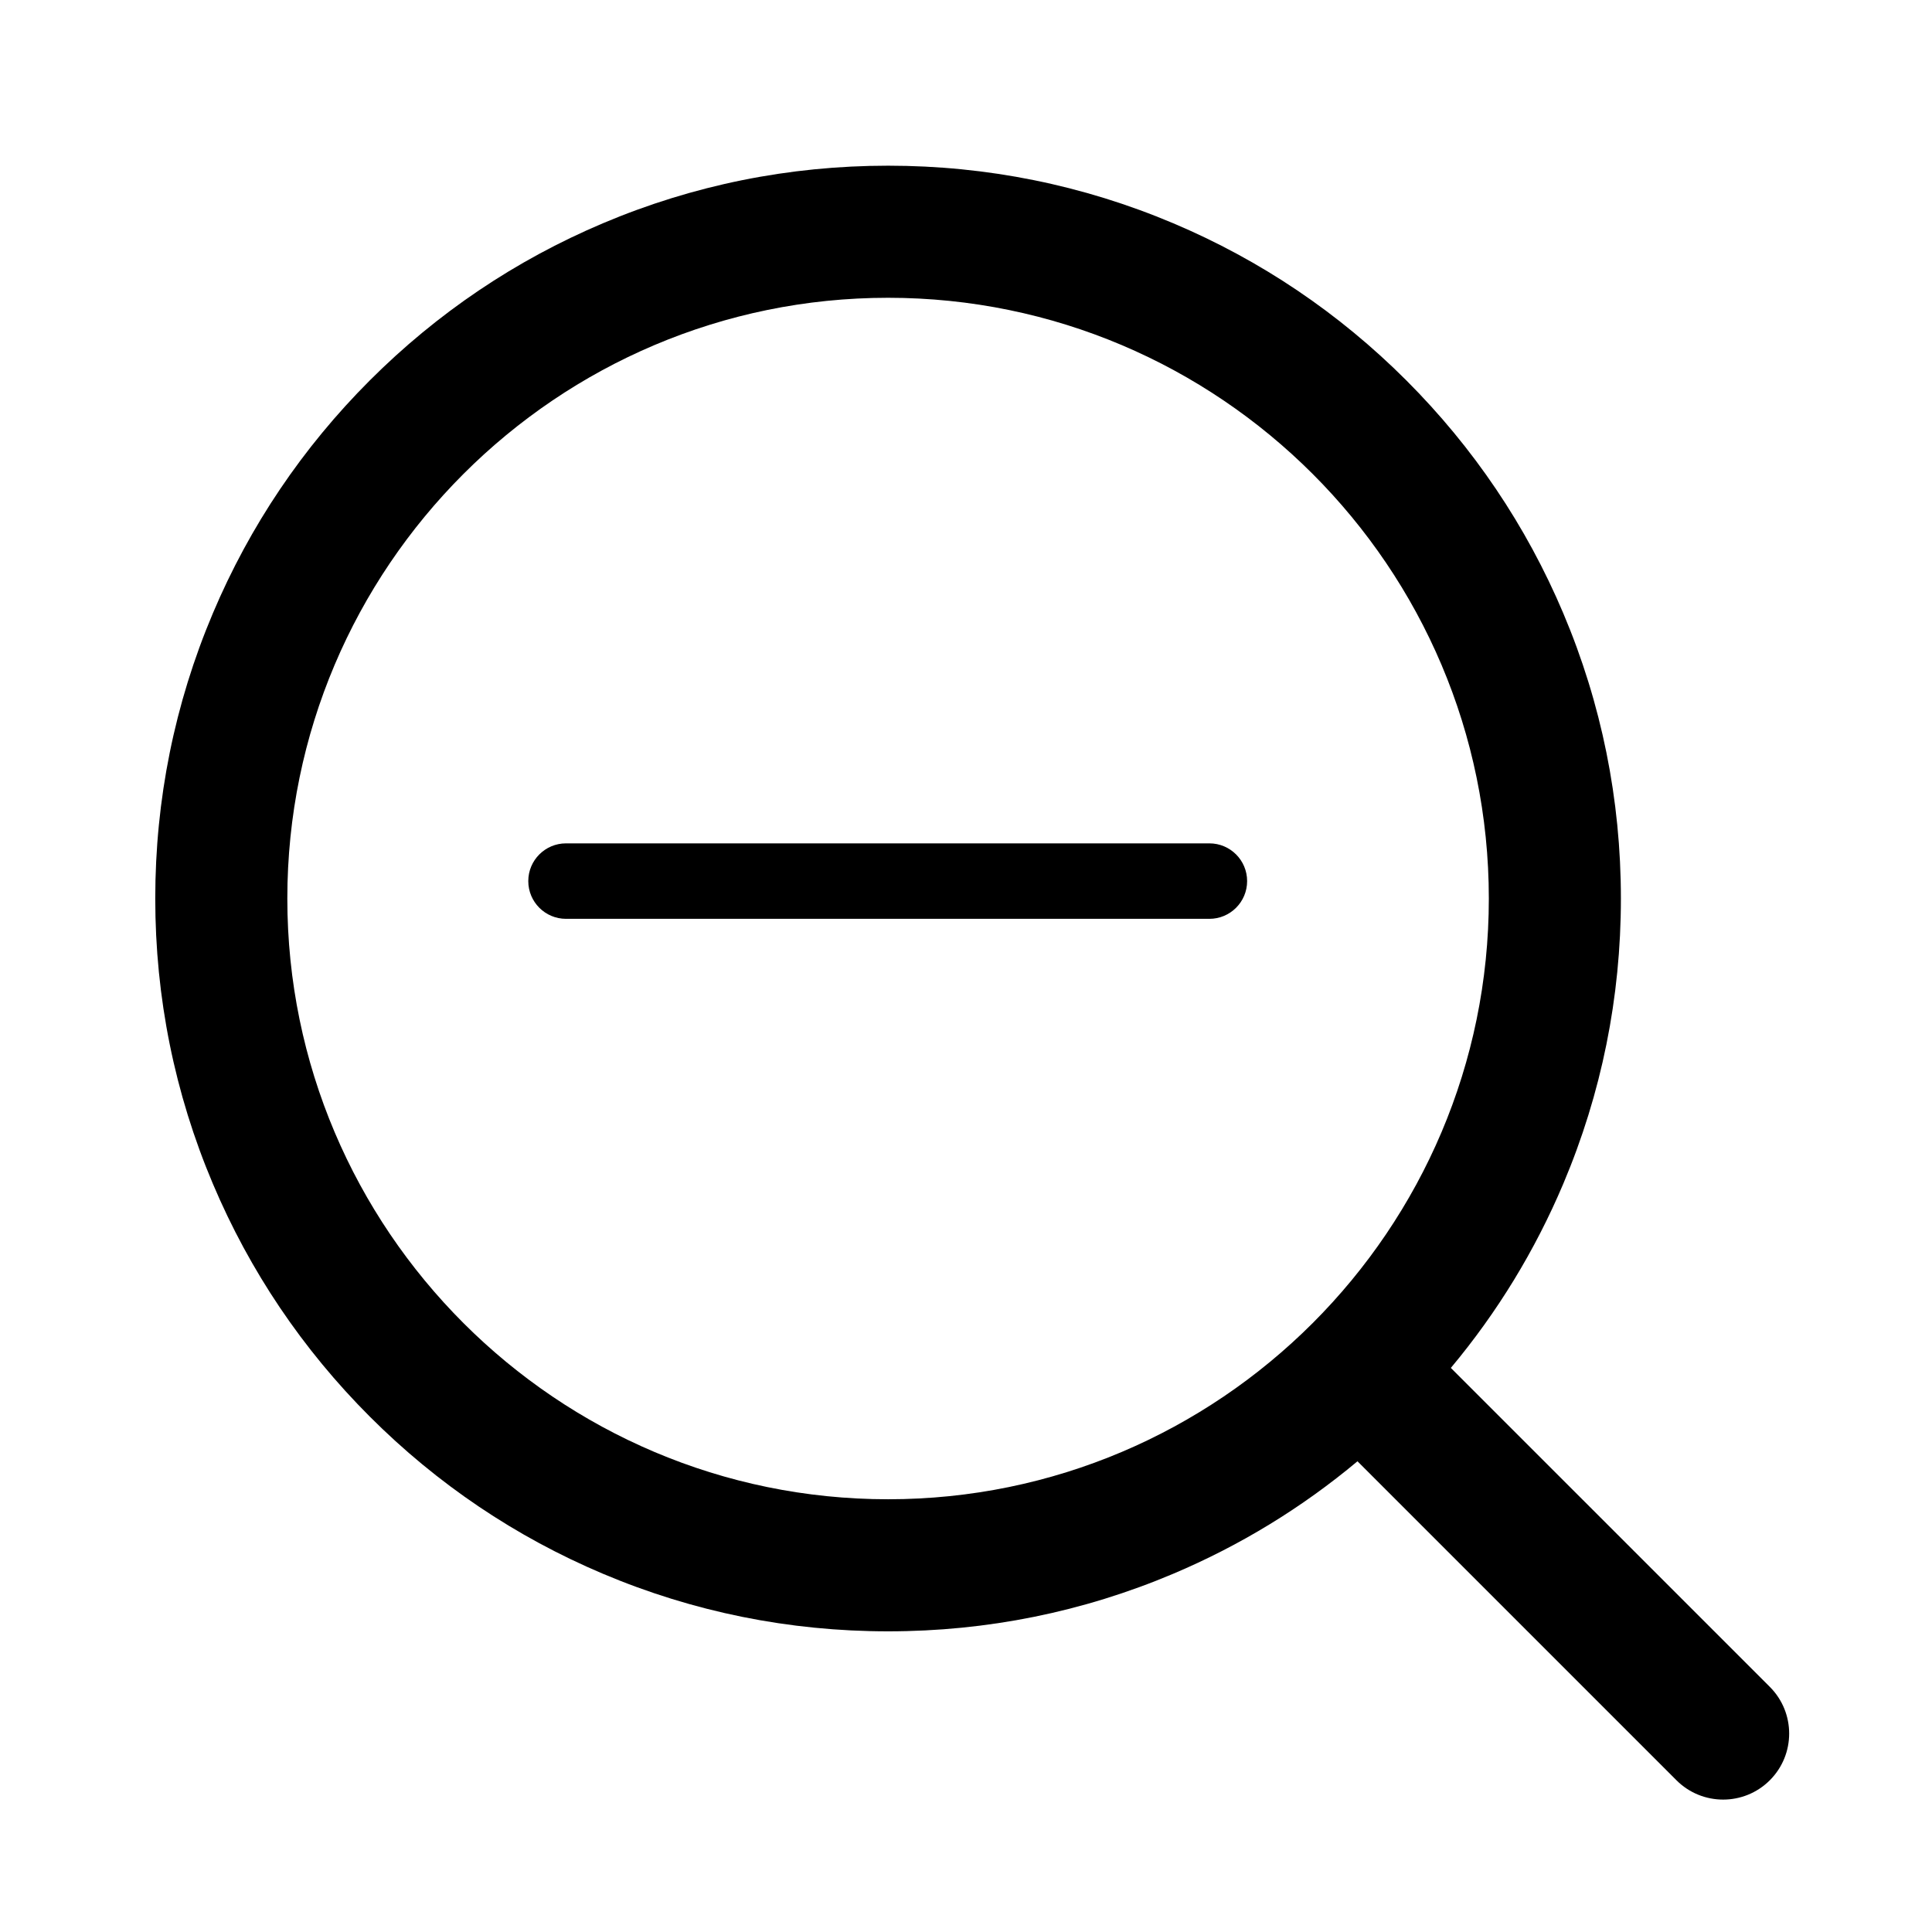
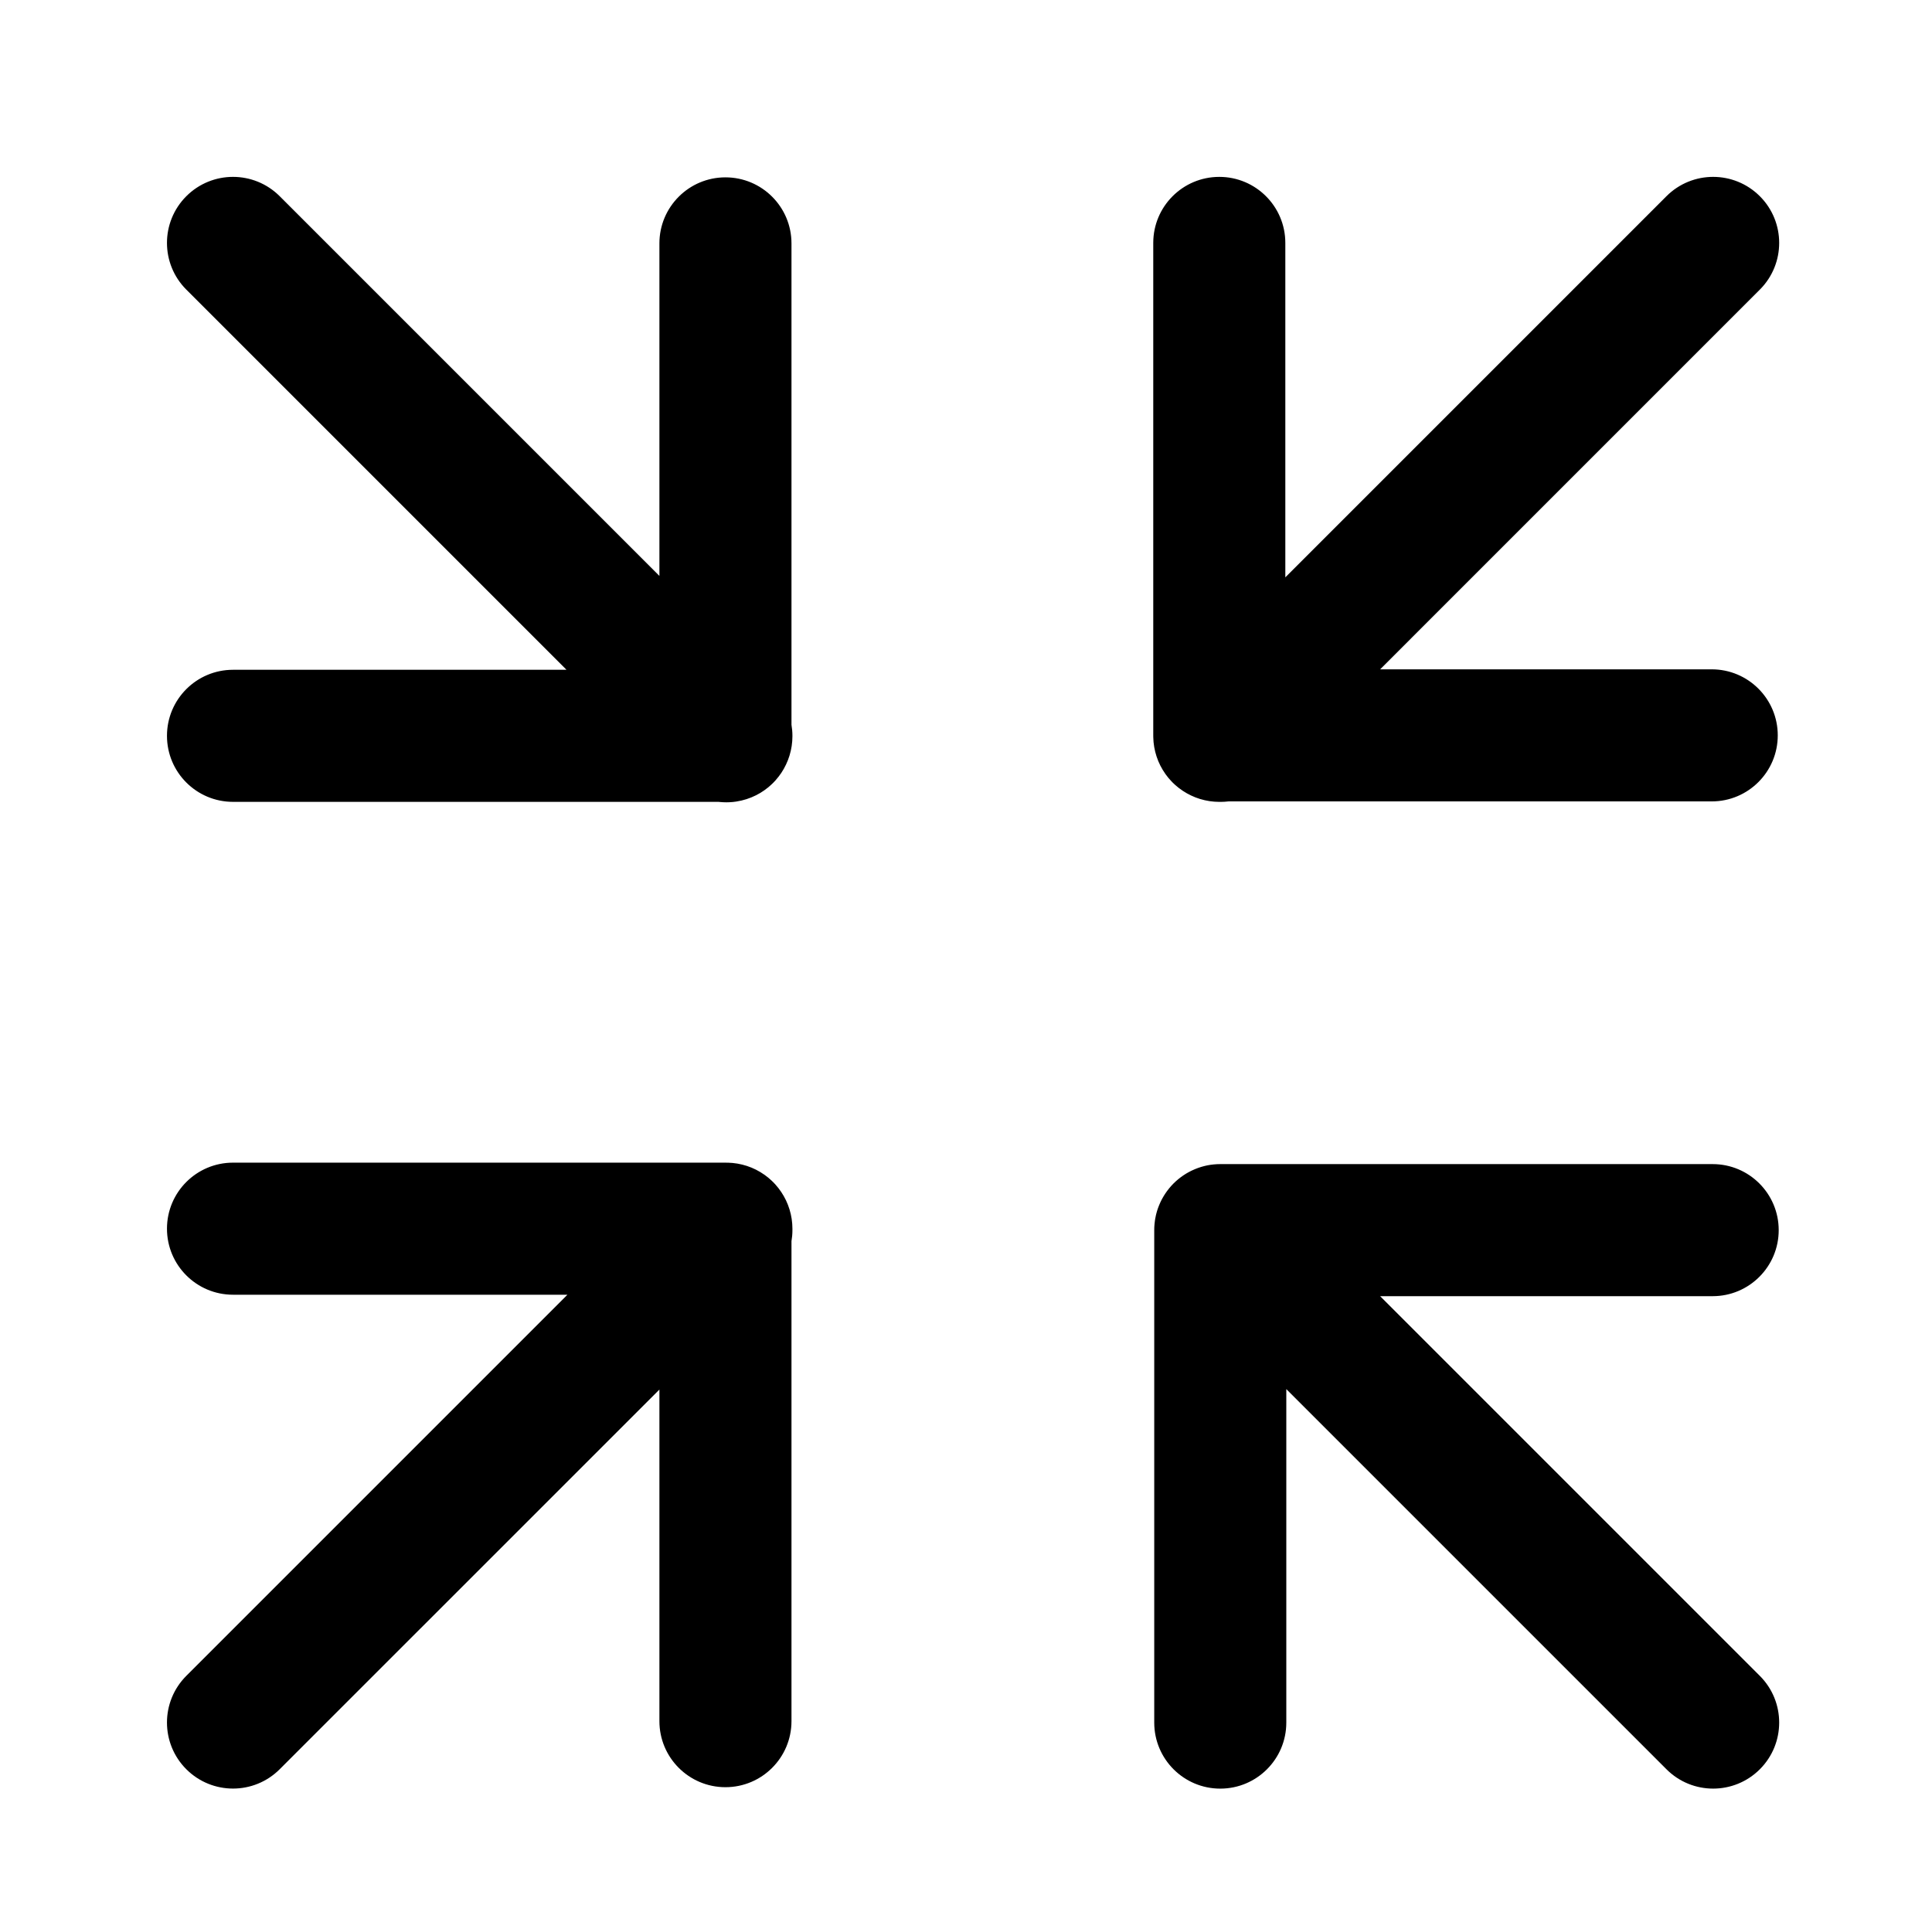
- <svg xmlns="http://www.w3.org/2000/svg" t="1701139939078" class="icon" viewBox="0 0 1024 1024" version="1.1" p-id="2620" width="200" height="200">
-   <path d="M938.05 894.08L768.98 725.02c24.59-29.41 44.58-62.1 59.59-97.59 20.26-47.91 30.54-98.78 30.54-151.2 0-52.42-10.27-103.29-30.54-151.2-19.56-46.26-47.57-87.79-83.22-123.45-35.66-35.66-77.19-63.66-123.45-83.22-47.91-20.26-98.78-30.54-151.2-30.54s-103.29 10.27-151.2 30.54c-46.25 19.56-87.79 47.57-123.45 83.22-35.66 35.66-63.66 77.19-83.22 123.45-20.26 47.91-30.54 98.78-30.54 151.2 0 52.42 10.27 103.29 30.54 151.2 19.56 46.26 47.56 87.79 83.22 123.45s77.19 63.66 123.45 83.22c47.91 20.26 98.78 30.54 151.2 30.54s103.29-10.27 151.2-30.54c35.49-15.01 68.18-35 97.59-59.59l169.06 169.06c6.83 6.83 15.79 10.25 24.75 10.25s17.92-3.42 24.75-10.25c13.66-13.66 13.66-35.82 0-49.49zM470.7 794.64c-175.57 0-318.41-142.84-318.41-318.41s142.84-318.4 318.41-318.4 318.41 142.84 318.41 318.41-142.84 318.4-318.41 318.4z" p-id="2621" />
-   <path d="M641 447H300c-11.05 0-20 8.95-20 20s8.95 20 20 20h341c11.05 0 20-8.95 20-20s-8.95-20-20-20z" p-id="2622" />
+ <svg xmlns="http://www.w3.org/2000/svg" t="1701164603390" class="icon" viewBox="0 0 1024 1024" version="1.1" p-id="2766" width="200" height="200">
+   <path d="M419.91 648.9c-0.01-0.18-0.02-0.35-0.04-0.53-0.06-0.77-0.15-1.53-0.26-2.29-0.01-0.08-0.03-0.16-0.04-0.24-0.11-0.72-0.25-1.44-0.41-2.15-0.03-0.12-0.05-0.23-0.08-0.35-0.18-0.78-0.39-1.56-0.62-2.33-0.01-0.02-0.01-0.04-0.02-0.06-0.24-0.78-0.51-1.56-0.81-2.33-0.01-0.03-0.02-0.05-0.03-0.08-0.6-1.55-1.32-3.07-2.16-4.54-0.01-0.02-0.02-0.03-0.03-0.05-0.79-1.39-1.69-2.73-2.68-4.03-0.08-0.11-0.17-0.22-0.25-0.32-0.48-0.61-0.98-1.22-1.51-1.8 0-0.01-0.01-0.01-0.01-0.02-0.39-0.43-0.8-0.86-1.22-1.28-0.11-0.11-0.23-0.21-0.34-0.32-0.16-0.15-0.32-0.31-0.48-0.46-0.47-0.44-0.95-0.87-1.44-1.28-0.09-0.07-0.17-0.15-0.26-0.23-0.61-0.51-1.24-0.98-1.88-1.44-0.08-0.06-0.17-0.12-0.26-0.18a34.84 34.84 0 0 0-4.29-2.58s-0.01 0-0.01-0.01c-1.56-0.79-3.16-1.45-4.8-1.99-0.05-0.02-0.1-0.03-0.15-0.05-1.55-0.5-3.13-0.9-4.73-1.18-0.16-0.03-0.32-0.05-0.48-0.08-0.76-0.12-1.52-0.23-2.28-0.3-0.04 0-0.08 0-0.11-0.01-0.71-0.07-1.43-0.1-2.15-0.13-0.2-0.01-0.4-0.01-0.6-0.01-0.25 0-0.5-0.01-0.74-0.01-0.08 0-0.16-0.01-0.24-0.01h-261c-19.33 0-35 15.67-35 35s15.67 35 35 35h177.25l-202 202c-13.67 13.67-13.67 35.83 0 49.5 6.83 6.83 15.79 10.25 24.75 10.25s17.91-3.42 24.75-10.25L349.5 736.5v175.75c0 19.33 15.67 35 35 35s35-15.67 35-35V657.87c0.32-1.91 0.5-3.87 0.5-5.87v-0.75-0.01c0-0.78-0.04-1.56-0.09-2.34zM419.5 129c0-19.33-15.67-35-35-35s-35 15.67-35 35v176.25L148.25 104c-13.67-13.67-35.83-13.67-49.5 0-13.67 13.67-13.67 35.83 0 49.5L300.25 355H123.5c-19.33 0-35 15.67-35 35s15.67 35 35 35h257.4c0.2 0.02 0.39 0.05 0.59 0.07 0.04 0 0.08 0.01 0.12 0.01 0.39 0.04 0.77 0.06 1.16 0.08 0.18 0.01 0.37 0.03 0.55 0.04h0.17c0.5 0.02 1.01 0.04 1.51 0.04 1.02 0 2.04-0.05 3.06-0.14 0.1-0.01 0.2-0.01 0.29-0.02 0.25-0.02 0.49-0.06 0.74-0.09 0.32-0.04 0.64-0.07 0.96-0.12 0.1-0.01 0.2-0.03 0.3-0.05a34.86 34.86 0 0 0 10.42-3.34c0.01 0 0.01-0.01 0.02-0.01 0.77-0.39 1.53-0.81 2.28-1.26 0 0 0.01 0 0.01-0.01 0.68-0.41 1.34-0.85 1.99-1.3a35.624 35.624 0 0 0 2.14-1.62c0.1-0.08 0.19-0.17 0.29-0.25 0.48-0.4 0.95-0.82 1.41-1.26 0.17-0.16 0.34-0.32 0.5-0.48 0.11-0.11 0.22-0.21 0.33-0.31 0.41-0.41 0.8-0.83 1.19-1.25l0.05-0.05a31.578 31.578 0 0 0 1.76-2.13c0.99-1.29 1.89-2.63 2.67-4.02l0.03-0.06a36.2 36.2 0 0 0 2.16-4.54c0.01-0.03 0.02-0.05 0.03-0.08 0.3-0.77 0.57-1.54 0.81-2.33 0.01-0.02 0.01-0.04 0.02-0.06 0.24-0.77 0.44-1.55 0.62-2.33 0.03-0.12 0.05-0.23 0.08-0.35 0.16-0.71 0.29-1.43 0.41-2.15 0.01-0.08 0.03-0.16 0.04-0.24 0.11-0.76 0.2-1.53 0.26-2.29 0.01-0.18 0.03-0.35 0.04-0.53 0.05-0.78 0.09-1.56 0.09-2.34V390c0-2-0.18-3.96-0.5-5.87V129zM611.28 391.09c0.02 0.71 0.06 1.42 0.12 2.13 0 0.04 0 0.08 0.01 0.12 0.07 0.76 0.18 1.52 0.3 2.28 0.03 0.16 0.05 0.32 0.08 0.48 0.28 1.6 0.67 3.17 1.18 4.73 0.02 0.05 0.03 0.1 0.05 0.16 0.54 1.64 1.2 3.24 1.99 4.8 0 0 0 0.01 0.01 0.01a34.84 34.84 0 0 0 2.58 4.29c0.06 0.09 0.12 0.17 0.18 0.26 0.46 0.64 0.93 1.27 1.44 1.88 0.07 0.09 0.15 0.18 0.23 0.26 0.41 0.49 0.84 0.97 1.28 1.44 0.15 0.16 0.3 0.32 0.46 0.48 0.11 0.11 0.21 0.23 0.32 0.34 0.42 0.42 0.84 0.82 1.28 1.21l0.02 0.02c0.59 0.53 1.19 1.03 1.8 1.51 0.11 0.09 0.22 0.17 0.33 0.25 1.29 1 2.64 1.89 4.03 2.68 0.02 0.01 0.03 0.02 0.05 0.03a36.2 36.2 0 0 0 4.54 2.16c0.02 0.01 0.05 0.02 0.07 0.03 0.77 0.3 1.55 0.57 2.33 0.81 0.02 0.01 0.04 0.01 0.06 0.02 0.77 0.24 1.55 0.44 2.34 0.62 0.12 0.03 0.23 0.05 0.35 0.08 0.72 0.16 1.44 0.3 2.16 0.41 0.08 0.01 0.15 0.03 0.23 0.04 0.76 0.11 1.53 0.2 2.3 0.26 0.17 0.01 0.35 0.03 0.52 0.04 0.78 0.05 1.57 0.09 2.35 0.09h0.73c1.4 0 2.77-0.09 4.12-0.25h256.13c19.33 0 35-15.67 35-35s-15.67-35-35-35H731.5L932.75 153.5c13.67-13.67 13.67-35.83 0-49.5-13.67-13.67-35.83-13.67-49.5 0l-202 202V128.75c0-19.33-15.67-35-35-35s-35 15.67-35 35v261.12c0 0.2 0.01 0.41 0.01 0.61s0.01 0.41 0.02 0.61zM731.5 687h176.25c19.33 0 35-15.67 35-35s-15.67-35-35-35h-261c-0.58 0-1.15 0.02-1.73 0.04-0.22 0.01-0.43 0.03-0.64 0.05-0.17 0.01-0.33 0.02-0.5 0.04-0.19 0.02-0.38 0.03-0.56 0.04-0.34 0.03-0.69 0.08-1.03 0.12-0.22 0.03-0.44 0.05-0.66 0.08-0.37 0.05-0.74 0.12-1.11 0.19-0.19 0.03-0.38 0.06-0.57 0.1-0.29 0.06-0.58 0.12-0.87 0.19l-0.24 0.06c-0.18 0.04-0.37 0.08-0.55 0.13-0.36 0.09-0.71 0.19-1.07 0.29-0.2 0.06-0.4 0.11-0.59 0.17-0.33 0.1-0.65 0.21-0.98 0.32-0.22 0.07-0.44 0.15-0.67 0.23-0.29 0.1-0.58 0.22-0.87 0.33-0.02 0.01-0.05 0.02-0.07 0.03l-0.69 0.27c-0.25 0.1-0.5 0.22-0.75 0.33-0.28 0.12-0.56 0.25-0.84 0.38-0.21 0.1-0.42 0.21-0.64 0.31-0.31 0.15-0.61 0.31-0.91 0.47l-0.54 0.3c-0.06 0.03-0.12 0.07-0.18 0.1-0.01 0.01-0.03 0.02-0.04 0.02-0.24 0.14-0.49 0.28-0.73 0.42-0.16 0.1-0.33 0.2-0.49 0.31-0.32 0.2-0.64 0.4-0.95 0.61l-0.48 0.33c-0.31 0.21-0.61 0.43-0.91 0.65-0.16 0.12-0.32 0.25-0.48 0.37-0.1 0.08-0.2 0.16-0.31 0.24l-0.56 0.44c-0.22 0.18-0.43 0.37-0.64 0.55-0.22 0.19-0.44 0.37-0.66 0.57-0.37 0.33-0.73 0.68-1.08 1.03-0.05 0.05-0.11 0.1-0.17 0.16-0.06 0.06-0.11 0.11-0.16 0.17-0.06 0.06-0.11 0.12-0.17 0.18-0.14 0.14-0.28 0.29-0.41 0.43-0.15 0.16-0.3 0.31-0.44 0.47-0.2 0.22-0.39 0.45-0.58 0.67-0.14 0.16-0.28 0.32-0.41 0.48-0.02 0.03-0.05 0.05-0.07 0.08-0.02 0.02-0.04 0.05-0.05 0.07-0.23 0.28-0.44 0.56-0.66 0.84-0.13 0.17-0.26 0.33-0.39 0.5-0.13 0.17-0.26 0.35-0.38 0.53-0.06 0.08-0.11 0.16-0.17 0.24-0.04 0.05-0.07 0.11-0.11 0.16-0.11 0.15-0.22 0.31-0.32 0.46-0.21 0.32-0.42 0.64-0.62 0.97l-0.3 0.48c-0.19 0.32-0.37 0.64-0.55 0.96-0.1 0.18-0.2 0.35-0.3 0.53-0.16 0.31-0.32 0.61-0.47 0.92-0.1 0.21-0.21 0.42-0.31 0.63-0.13 0.28-0.26 0.57-0.38 0.85-0.11 0.25-0.22 0.49-0.32 0.74s-0.2 0.51-0.3 0.76c-0.11 0.29-0.22 0.57-0.33 0.86-0.08 0.22-0.15 0.45-0.23 0.67-0.02 0.06-0.04 0.12-0.06 0.17v0.01c-0.09 0.26-0.17 0.52-0.25 0.79-0.06 0.2-0.11 0.4-0.17 0.6-0.1 0.35-0.2 0.71-0.29 1.06-0.05 0.18-0.09 0.37-0.13 0.56a21.995 21.995 0 0 0-0.34 1.68l-0.03 0.17c-0.02 0.1-0.04 0.21-0.05 0.31-0.03 0.21-0.07 0.42-0.1 0.63-0.03 0.22-0.06 0.44-0.08 0.66-0.04 0.34-0.09 0.68-0.12 1.02 0 0.03-0.01 0.06-0.01 0.09 0 0.04-0.01 0.08-0.01 0.12-0.02 0.23-0.03 0.45-0.05 0.68l-0.06 0.81c-0.01 0.21-0.01 0.43-0.02 0.64-0.01 0.2-0.01 0.4-0.01 0.61 0 0.16-0.01 0.32-0.01 0.48v261c0 19.33 15.67 35 35 35s35-15.67 35-35V736.25l201.5 201.5C890.08 944.58 899.04 948 908 948s17.92-3.42 24.75-10.25c13.67-13.67 13.67-35.83 0-49.5L731.5 687z" p-id="2767" />
</svg>
